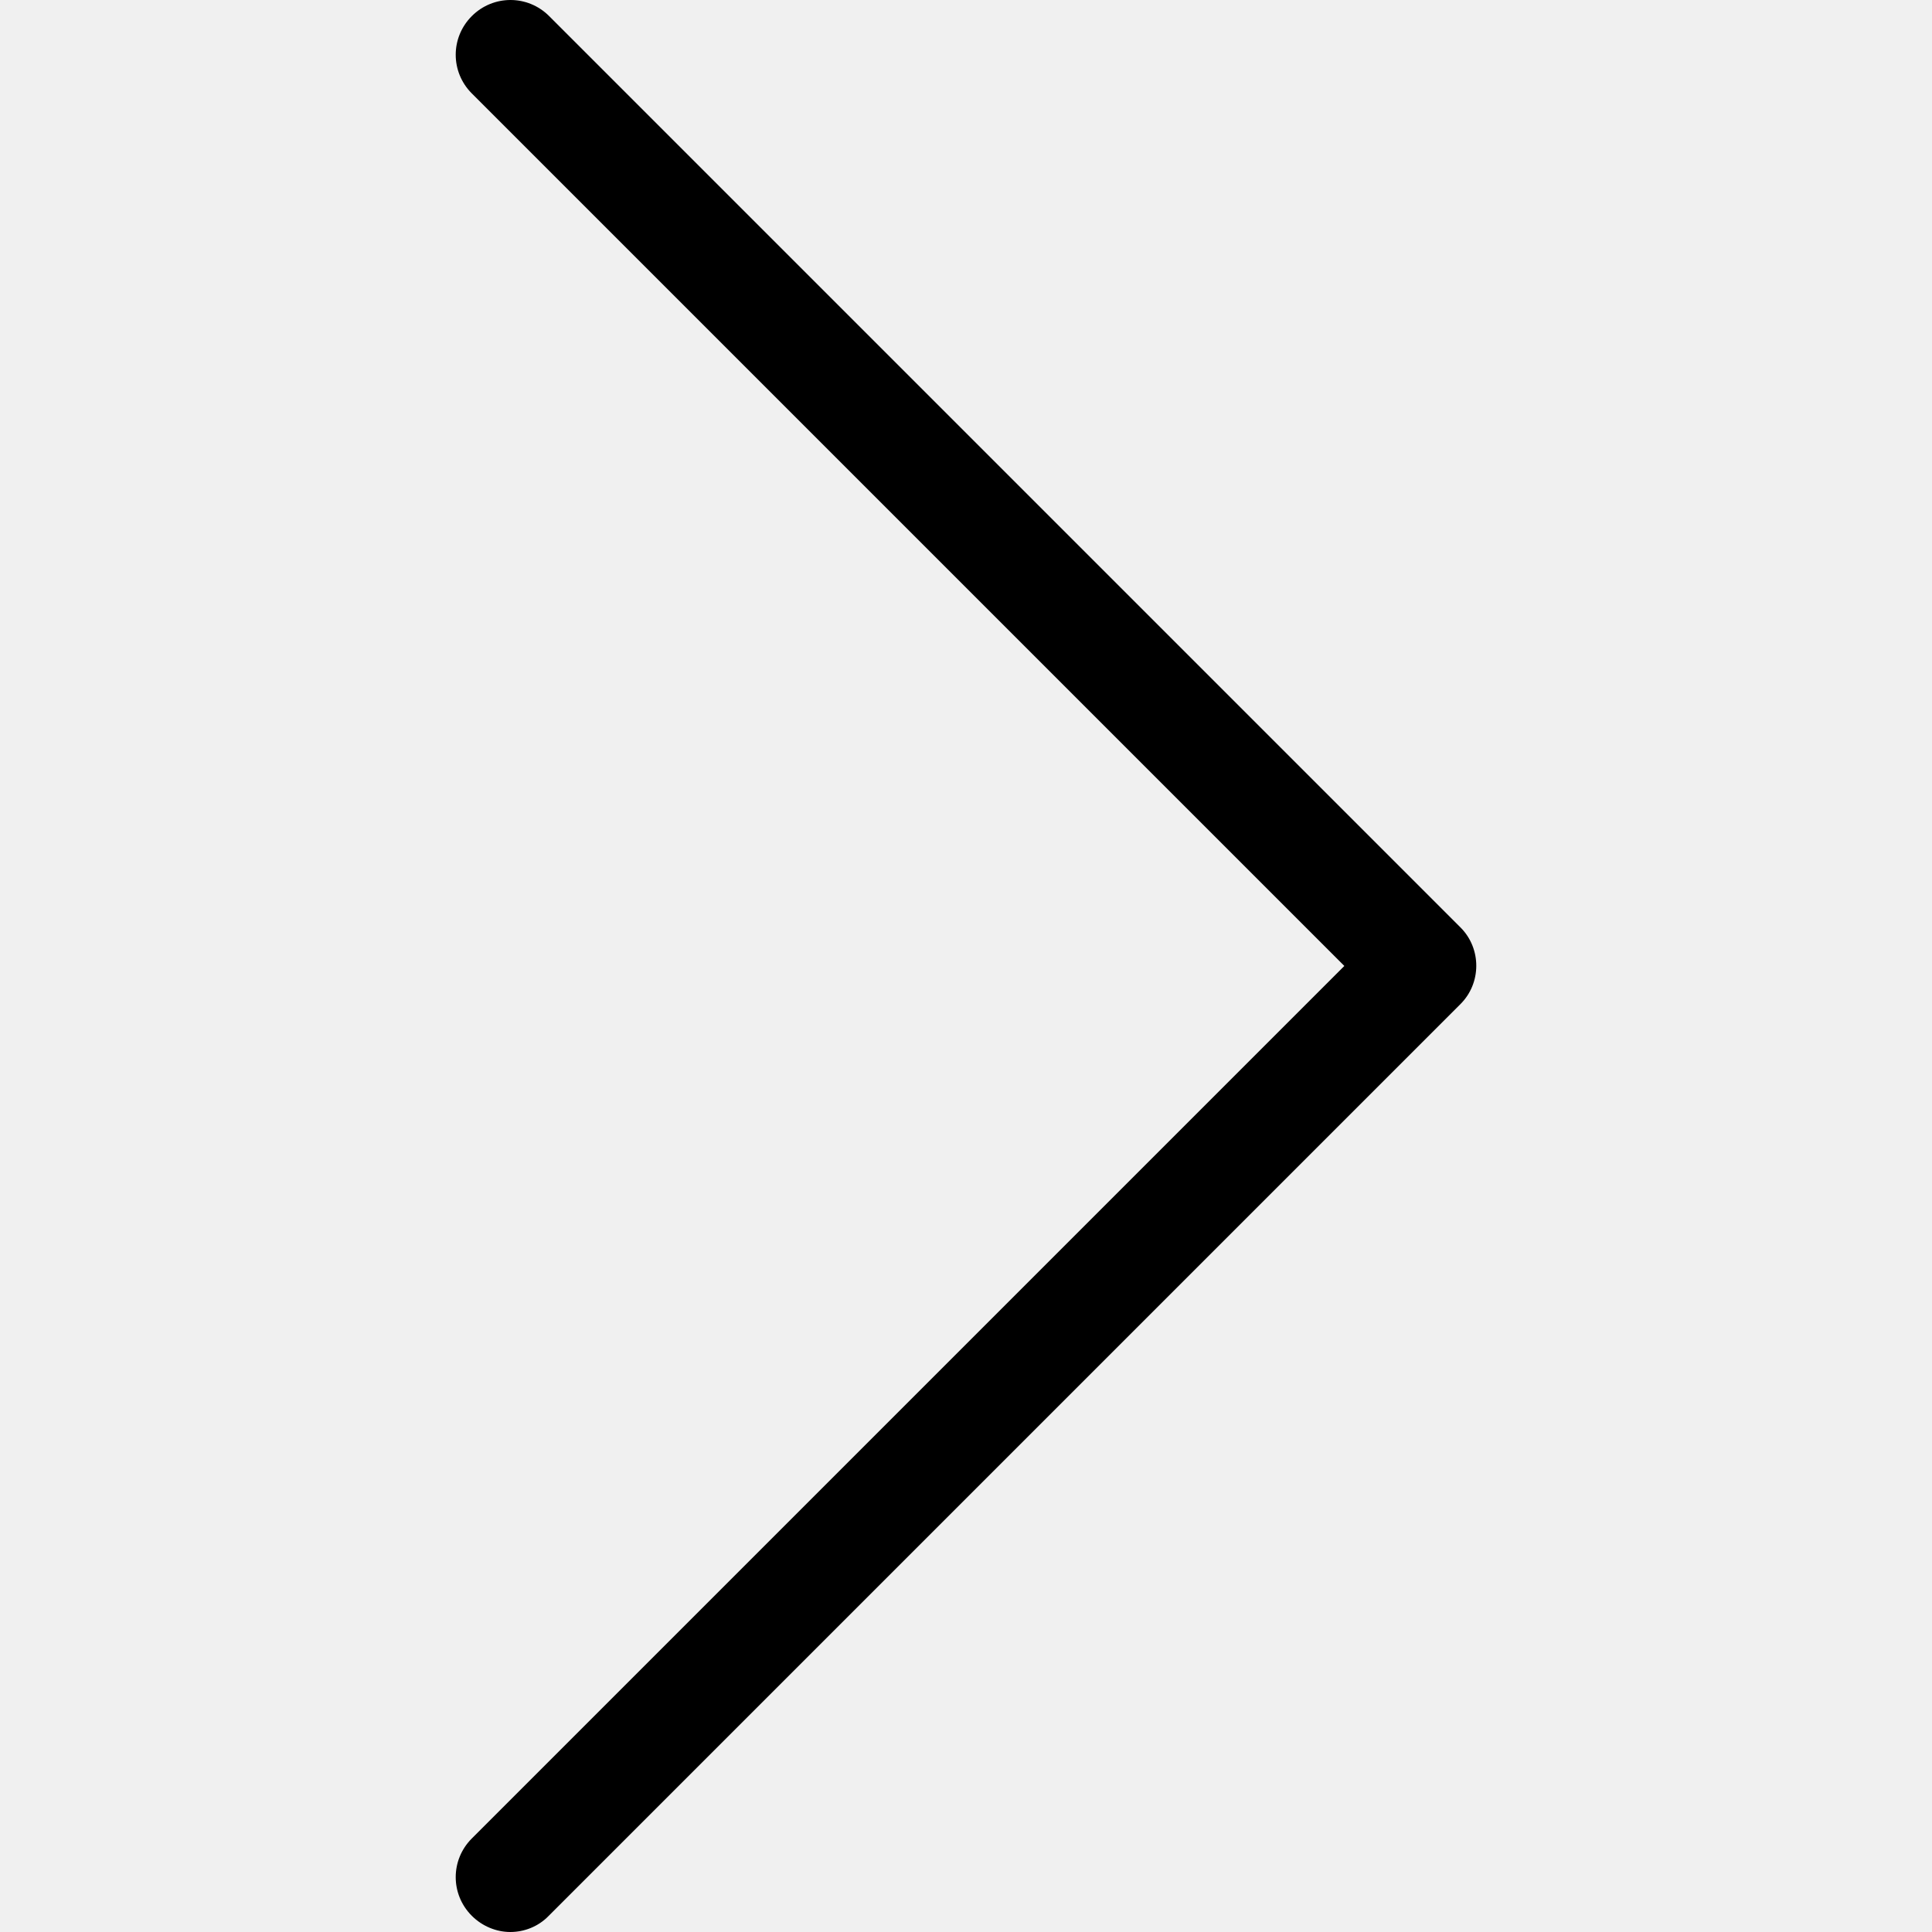
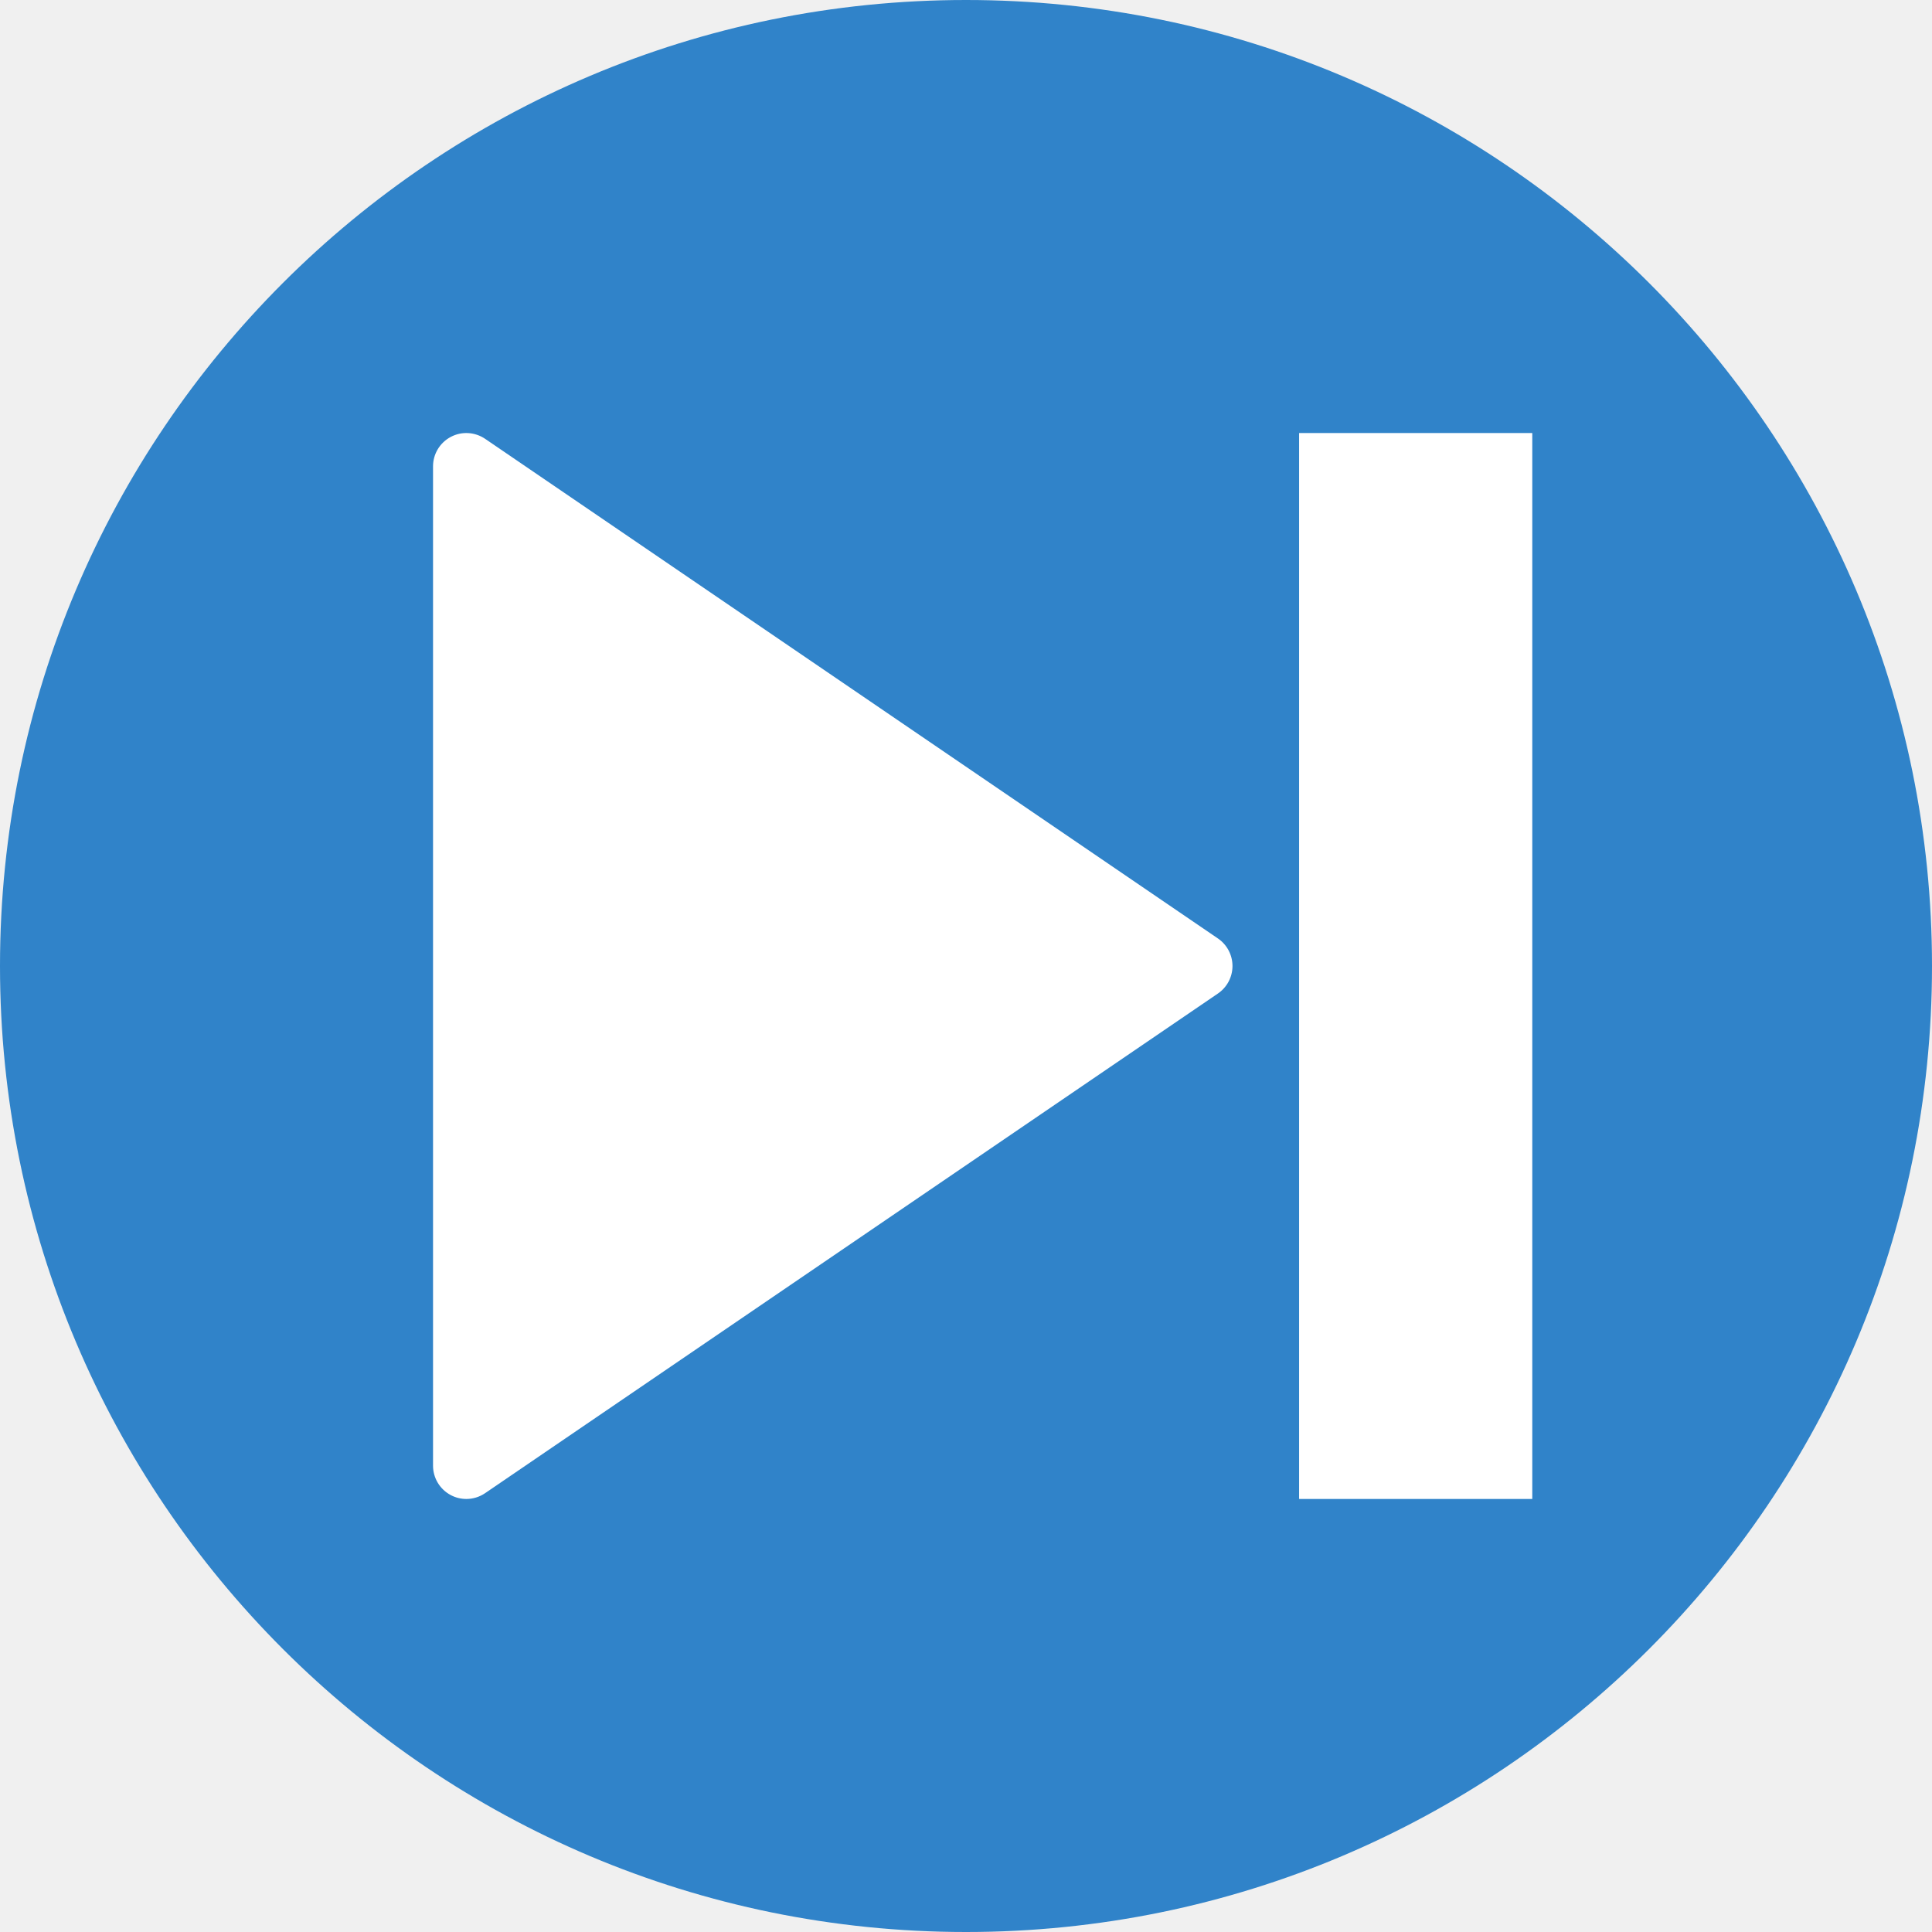
- <svg xmlns="http://www.w3.org/2000/svg" version="1.1" id="Capa_1" x="0px" y="0px" viewBox="0 0 477.175 477.175" style="enable-background:new 0 0 477.175 477.175;" xml:space="preserve">
+ <svg xmlns="http://www.w3.org/2000/svg" version="1.1" id="Capa_1" x="0px" y="0px" viewBox="0 0 58 58" style="enable-background:new 0 0 58 58;" xml:space="preserve">
+   <circle style="fill:#3083C9;" cx="29" cy="29" r="29" />
  <g>
-     <path d="M360.731,229.075l-225.1-225.1c-5.3-5.3-13.8-5.3-19.1,0s-5.3,13.8,0,19.1l215.5,215.5l-215.5,215.5   c-5.3,5.3-5.3,13.8,0,19.1c2.6,2.6,6.1,4,9.5,4c3.4,0,6.9-1.3,9.5-4l225.1-225.1C365.931,242.875,365.931,234.275,360.731,229.075z   " />
+     <polygon style="fill:#FFFFFF;" points="36,29 14,44 14,29.273 14,14  " />
+     <path style="fill:#FFFFFF;" d="M14,45c-0.16,0-0.321-0.038-0.467-0.116C13.205,44.711,13,44.371,13,44V14   c0-0.371,0.205-0.711,0.533-0.884c0.327-0.174,0.724-0.15,1.031,0.058l22,15C36.836,28.36,37,28.669,37,29s-0.164,0.64-0.437,0.826   l-22,15C14.394,44.941,14.197,45,14,45z M15,15.893v26.215L34.225,29L15,15.893z" />
+   </g>
+   <g>
+     <rect x="40" y="14" style="fill:#FFFFFF;" width="5" height="30" />
+     <path style="fill:#FFFFFF;" d="M46,45h-7V13h7V45z M41,43h3V15h-3V43z" />
  </g>
  <g>
</g>
  <g>
</g>
  <g>
</g>
  <g>
</g>
  <g>
</g>
  <g>
</g>
  <g>
</g>
  <g>
</g>
  <g>
</g>
  <g>
</g>
  <g>
</g>
  <g>
</g>
  <g>
</g>
  <g>
</g>
  <g>
</g>
</svg>
